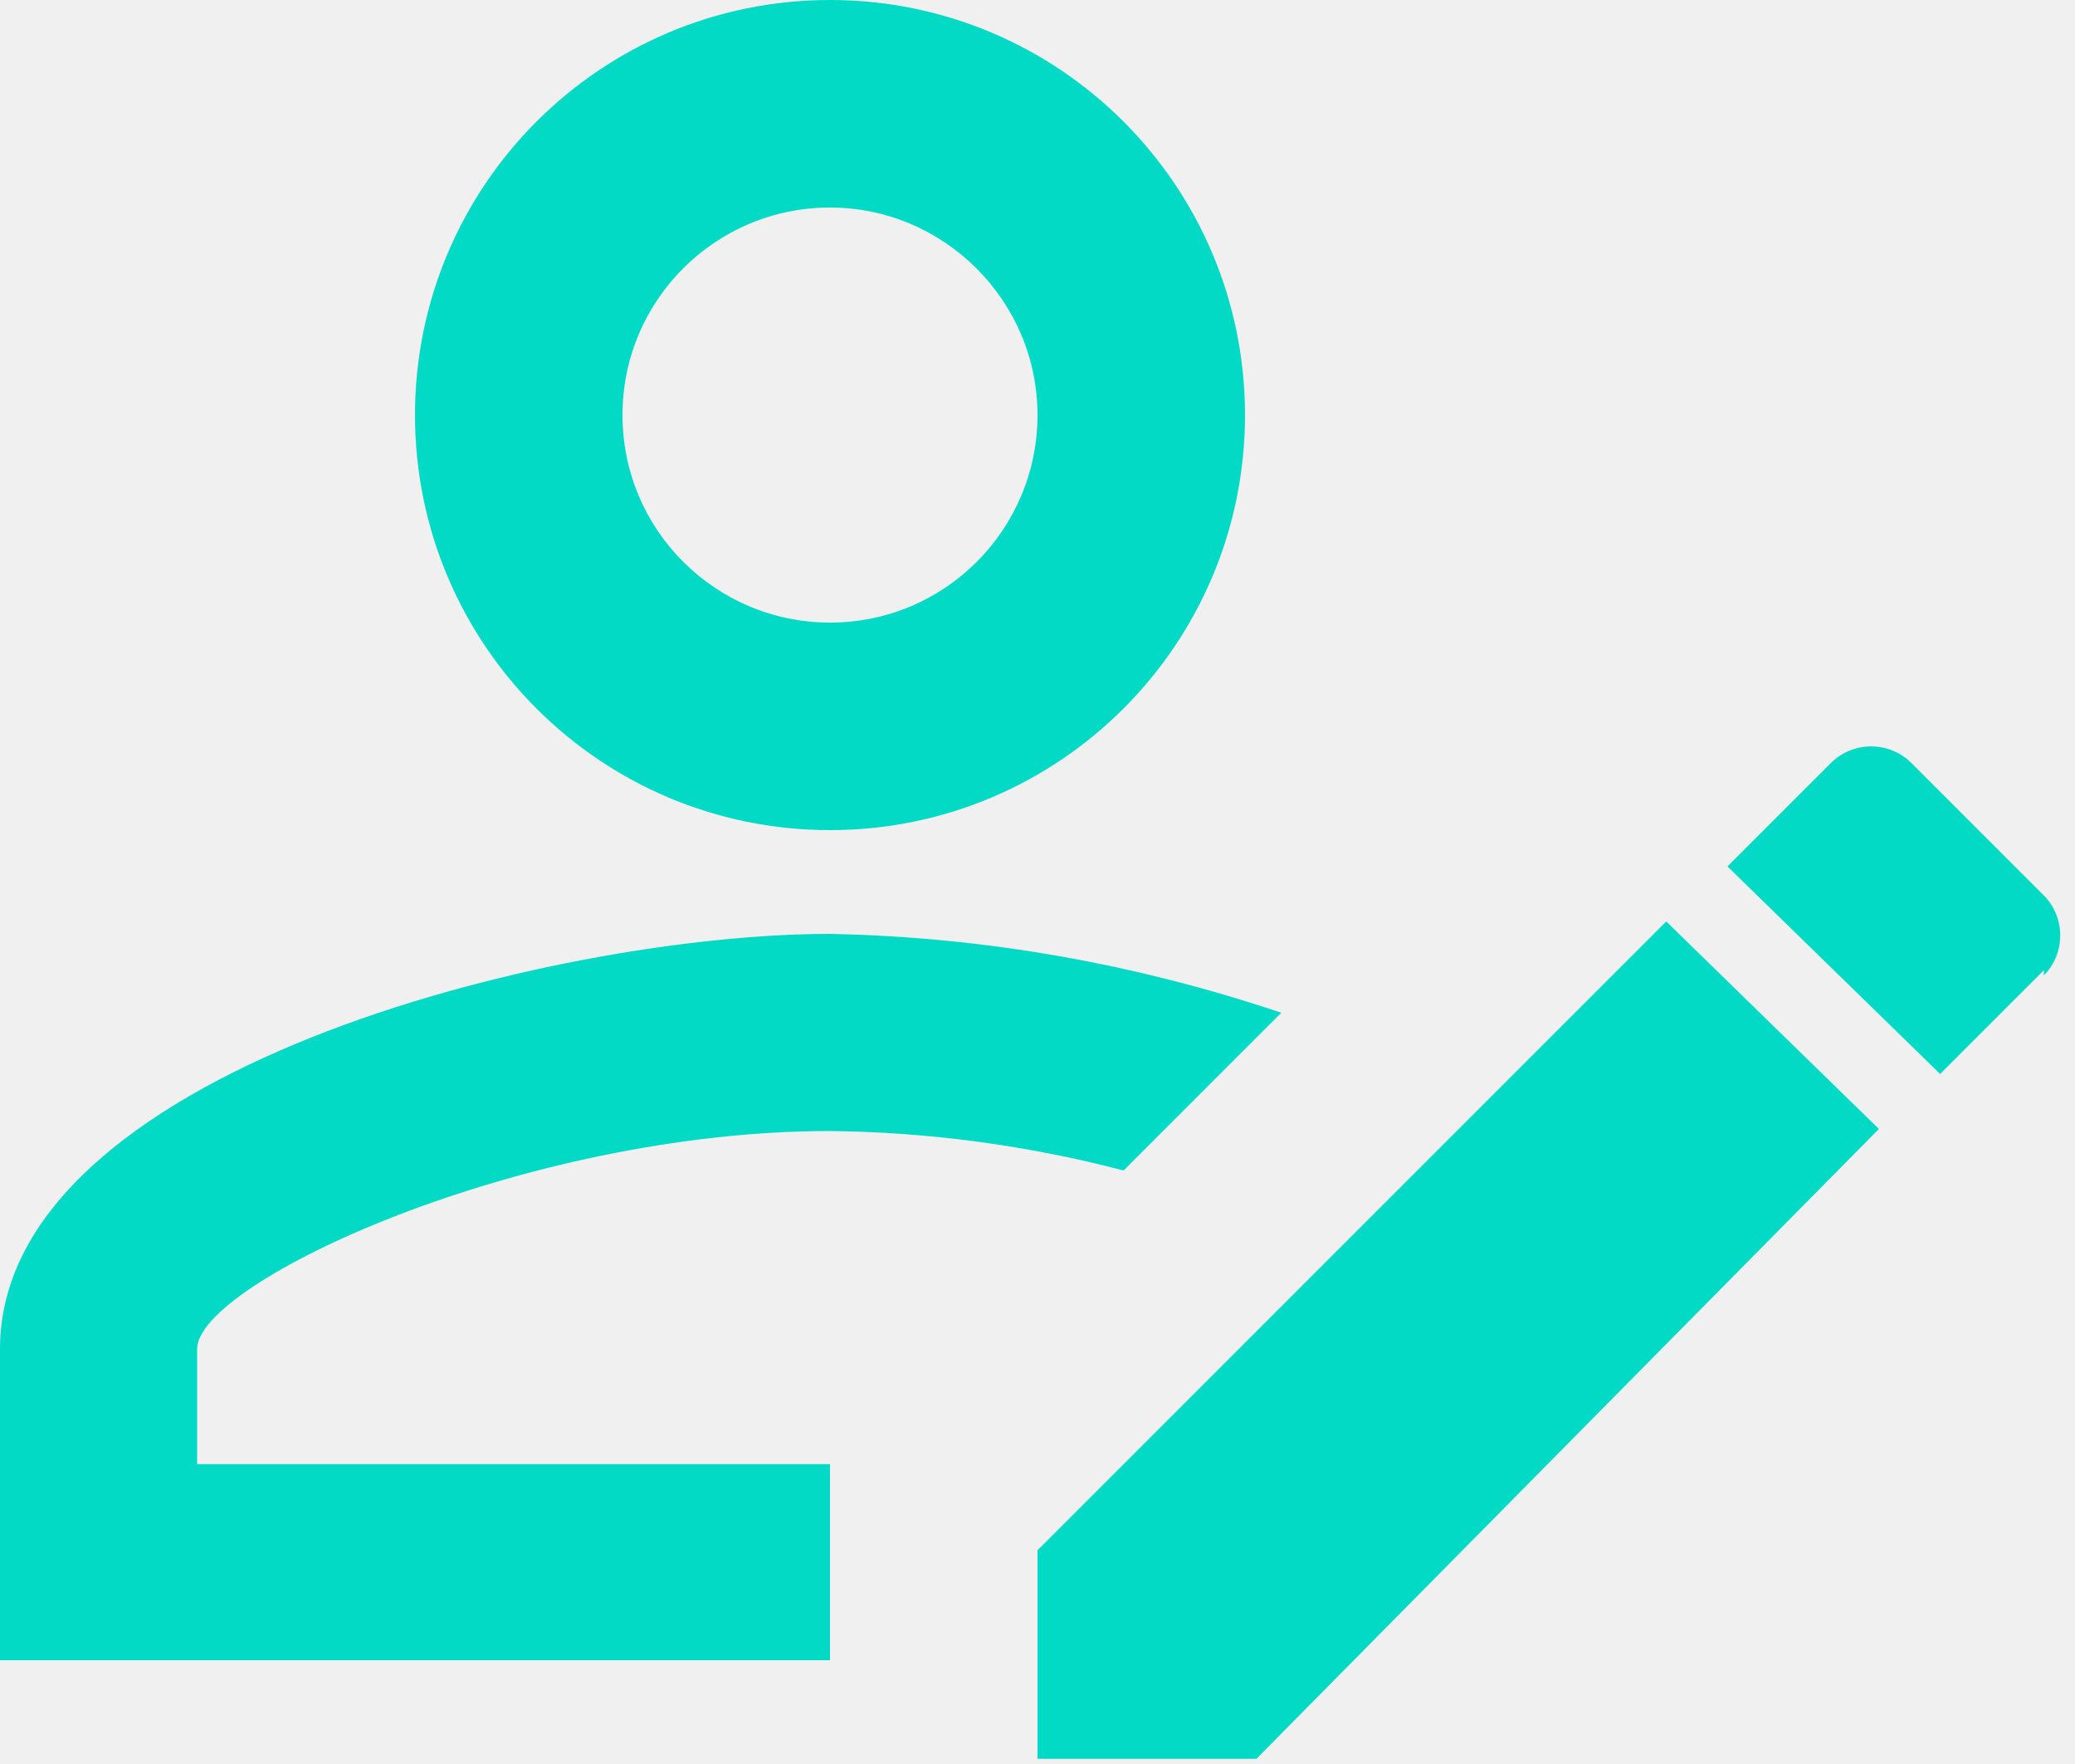
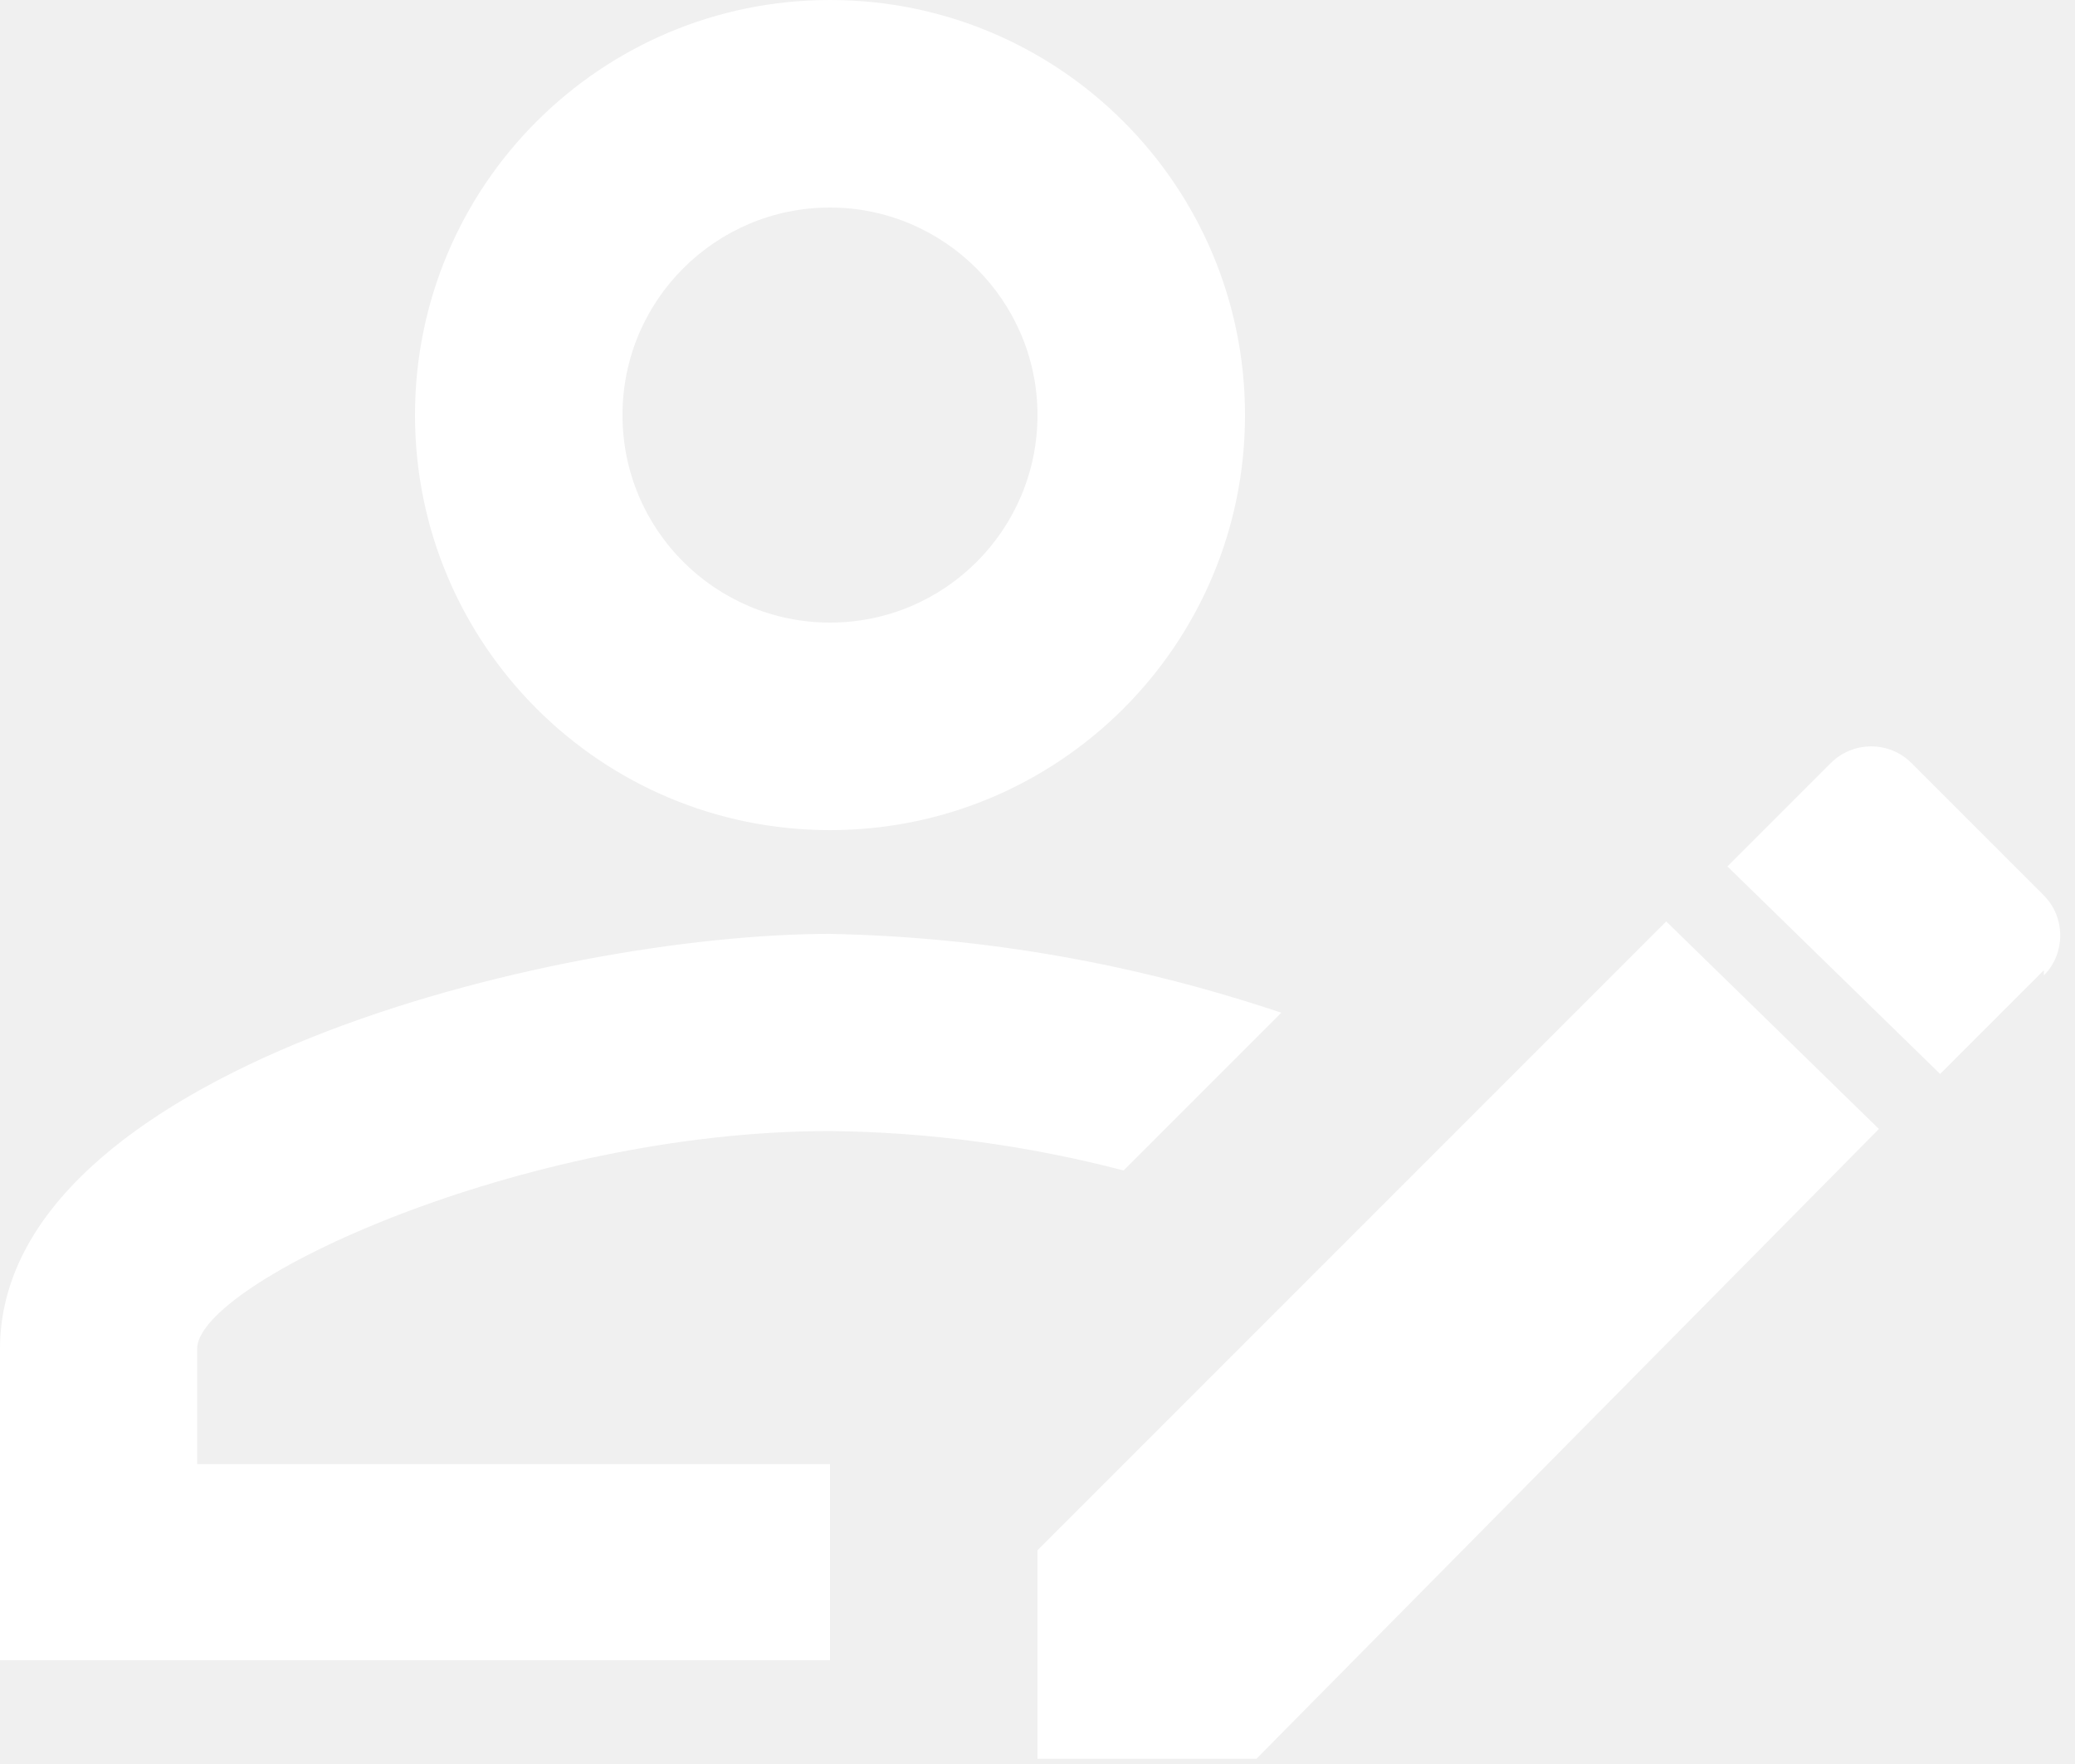
<svg xmlns="http://www.w3.org/2000/svg" width="20" height="17" viewBox="0 0 20 17" fill="none">
-   <path d="M0 13V16H8V14.11H1.9V13C1.9 12.36 5.03 10.9 8 10.9C8.96 10.91 9.91 11.04 10.83 11.28L12.35 9.76C10.95 9.29 9.5 9.03 8 9C5.33 9 0 10.33 0 13ZM8 0C5.79 0 4 1.79 4 4C4 6.21 5.79 8 8 8C10.21 8 12 6.21 12 4C12 1.79 10.21 0 8 0ZM8 6C6.9 6 6 5.11 6 4C6 2.89 6.9 2 8 2C9.1 2 10 2.9 10 4C10 5.1 9.11 6 8 6ZM19.7 9.35L18.7 10.35L16.65 8.35L17.65 7.35C17.753 7.249 17.891 7.193 18.035 7.193C18.179 7.193 18.317 7.249 18.42 7.35L19.7 8.63C19.91 8.84 19.91 9.19 19.7 9.4V9.35ZM10 14.94L16.06 8.88L18.11 10.88L12.11 16.95H10V14.94Z" fill="#03DAC5" />
+   <path d="M0 13V16H8V14.11H1.9V13C1.9 12.36 5.03 10.9 8 10.9C8.96 10.91 9.91 11.04 10.83 11.28L12.35 9.76C10.95 9.29 9.5 9.03 8 9C5.33 9 0 10.33 0 13ZM8 0C5.79 0 4 1.79 4 4C4 6.21 5.79 8 8 8C10.21 8 12 6.21 12 4C12 1.79 10.21 0 8 0ZM8 6C6.9 6 6 5.11 6 4C6 2.89 6.9 2 8 2C9.1 2 10 2.9 10 4C10 5.1 9.11 6 8 6ZM19.7 9.35L18.7 10.35L16.65 8.35L17.65 7.35C17.753 7.249 17.891 7.193 18.035 7.193C18.179 7.193 18.317 7.249 18.42 7.35L19.7 8.63C19.91 8.84 19.91 9.19 19.7 9.4V9.35ZM10 14.94L16.06 8.88L18.11 10.88L12.11 16.95H10V14.94Z" fill="#FFFFFF" />
</svg>
